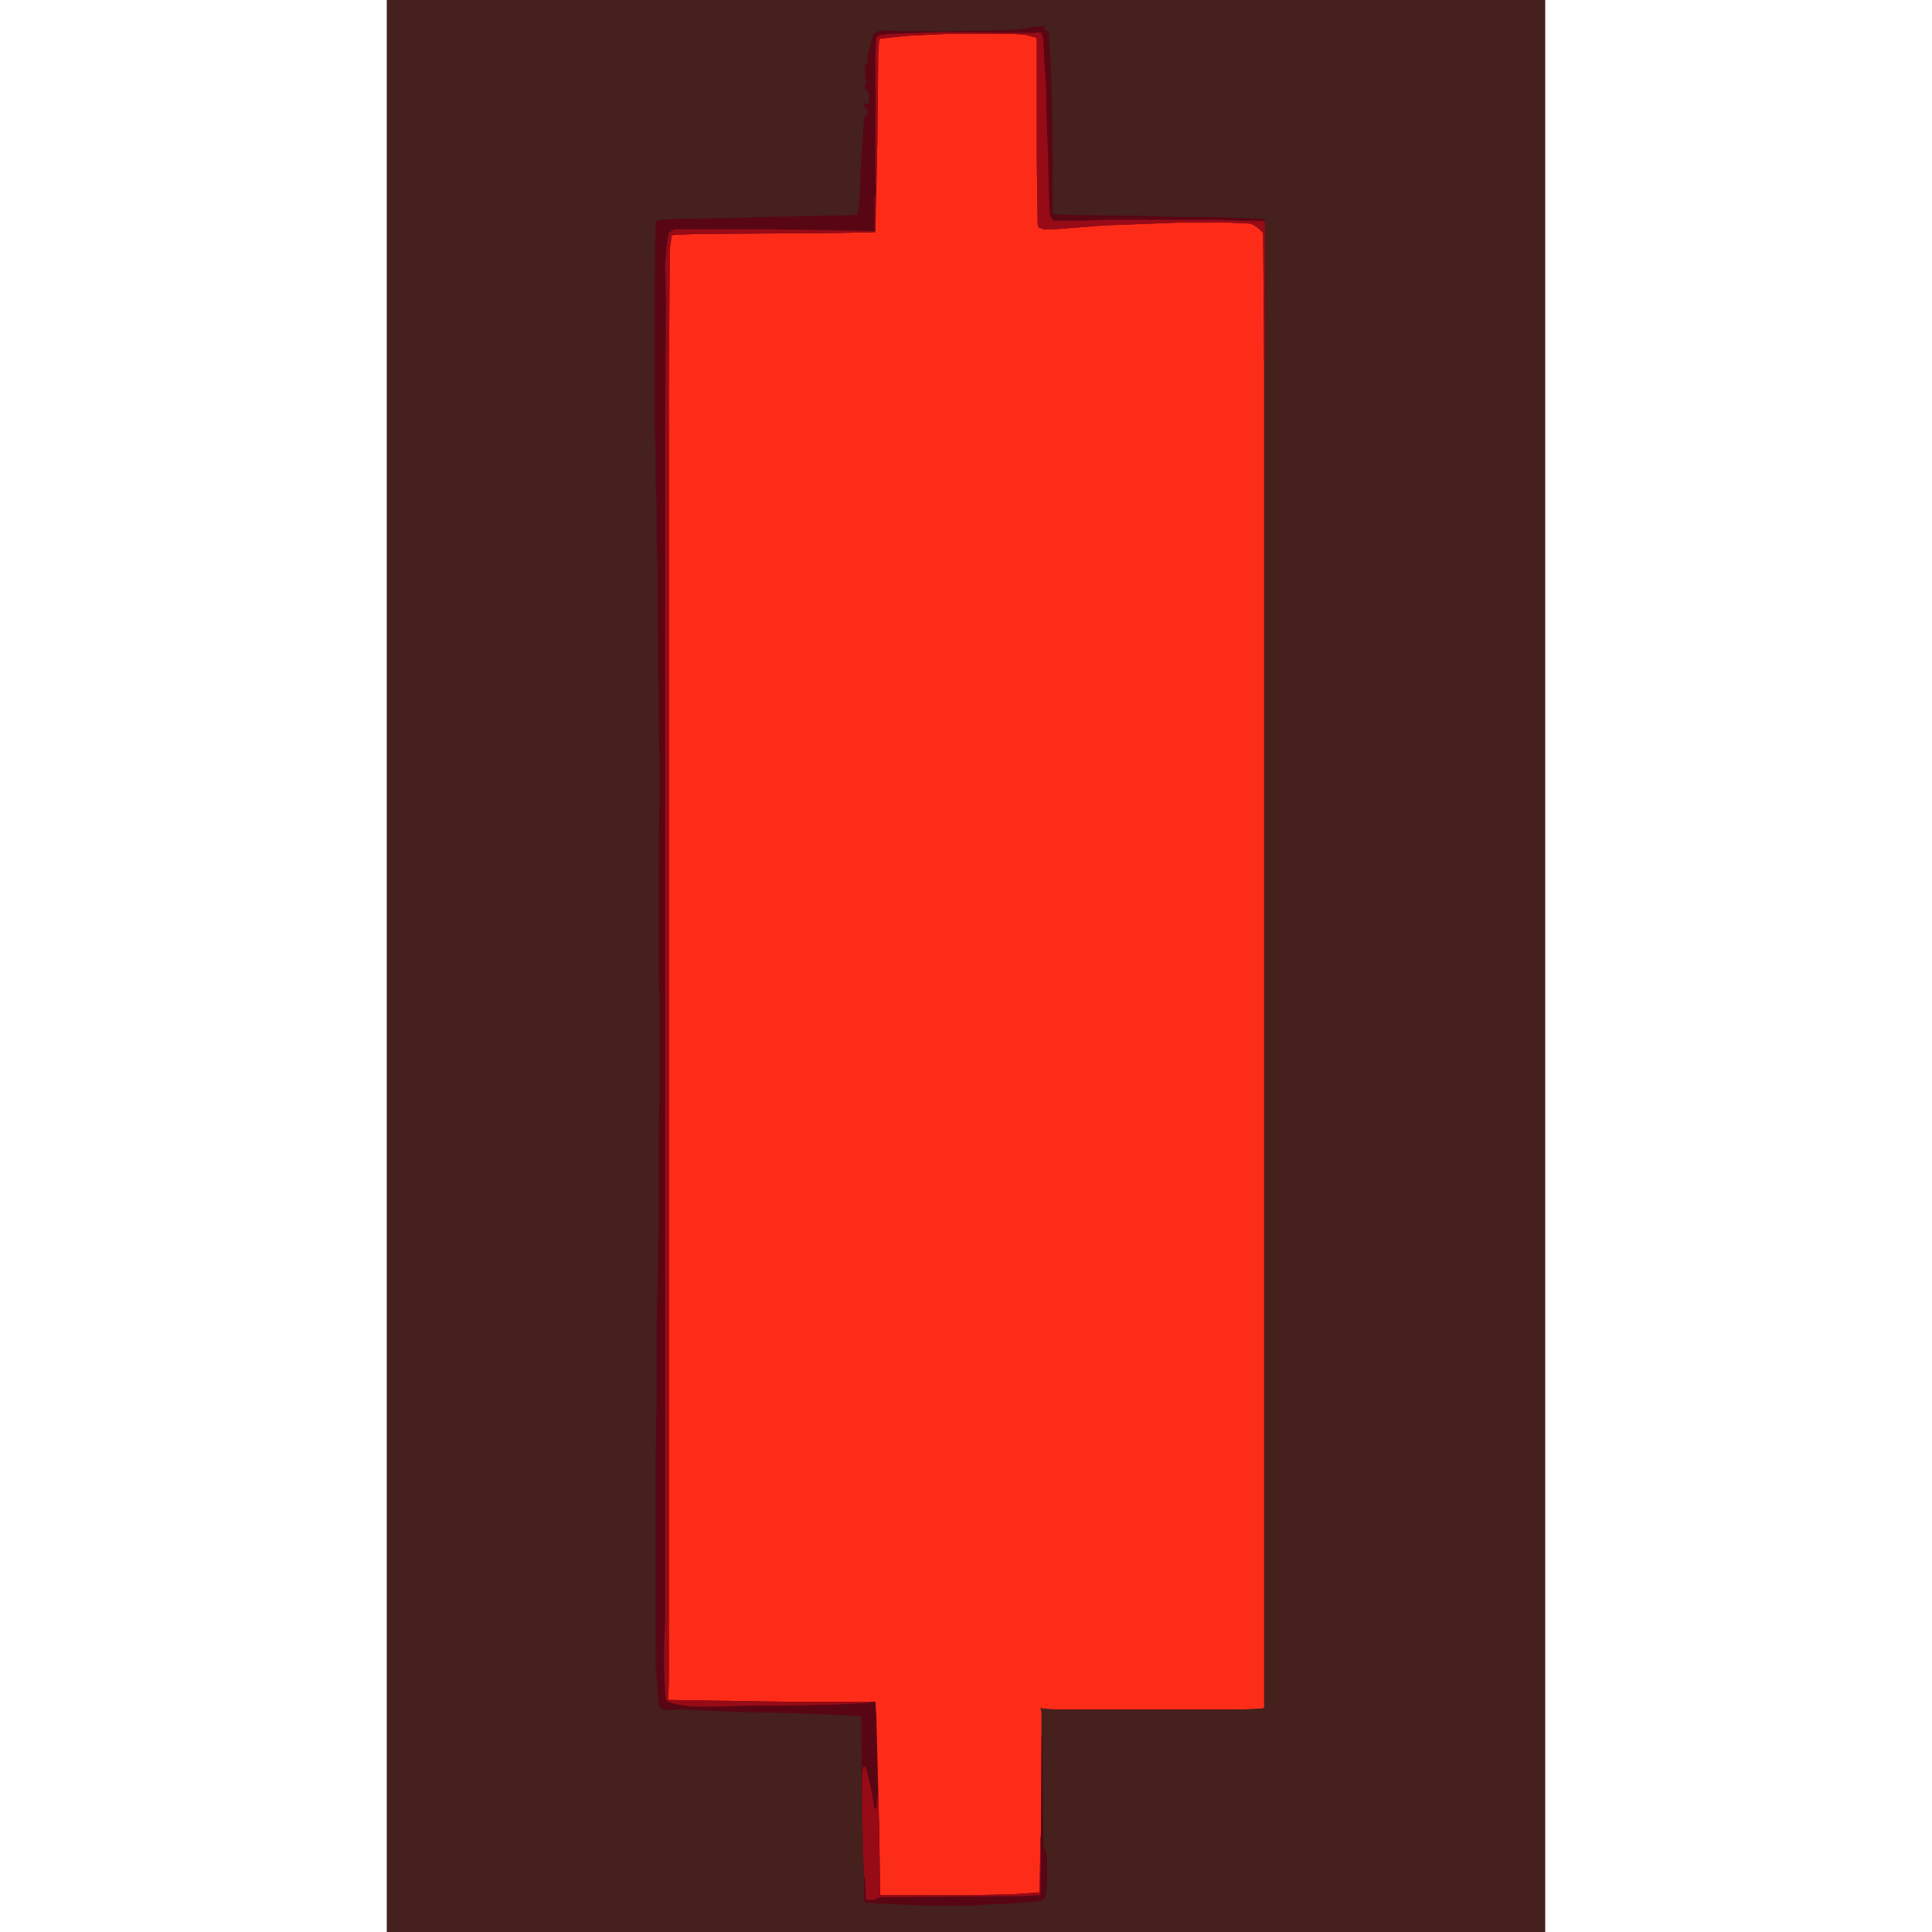
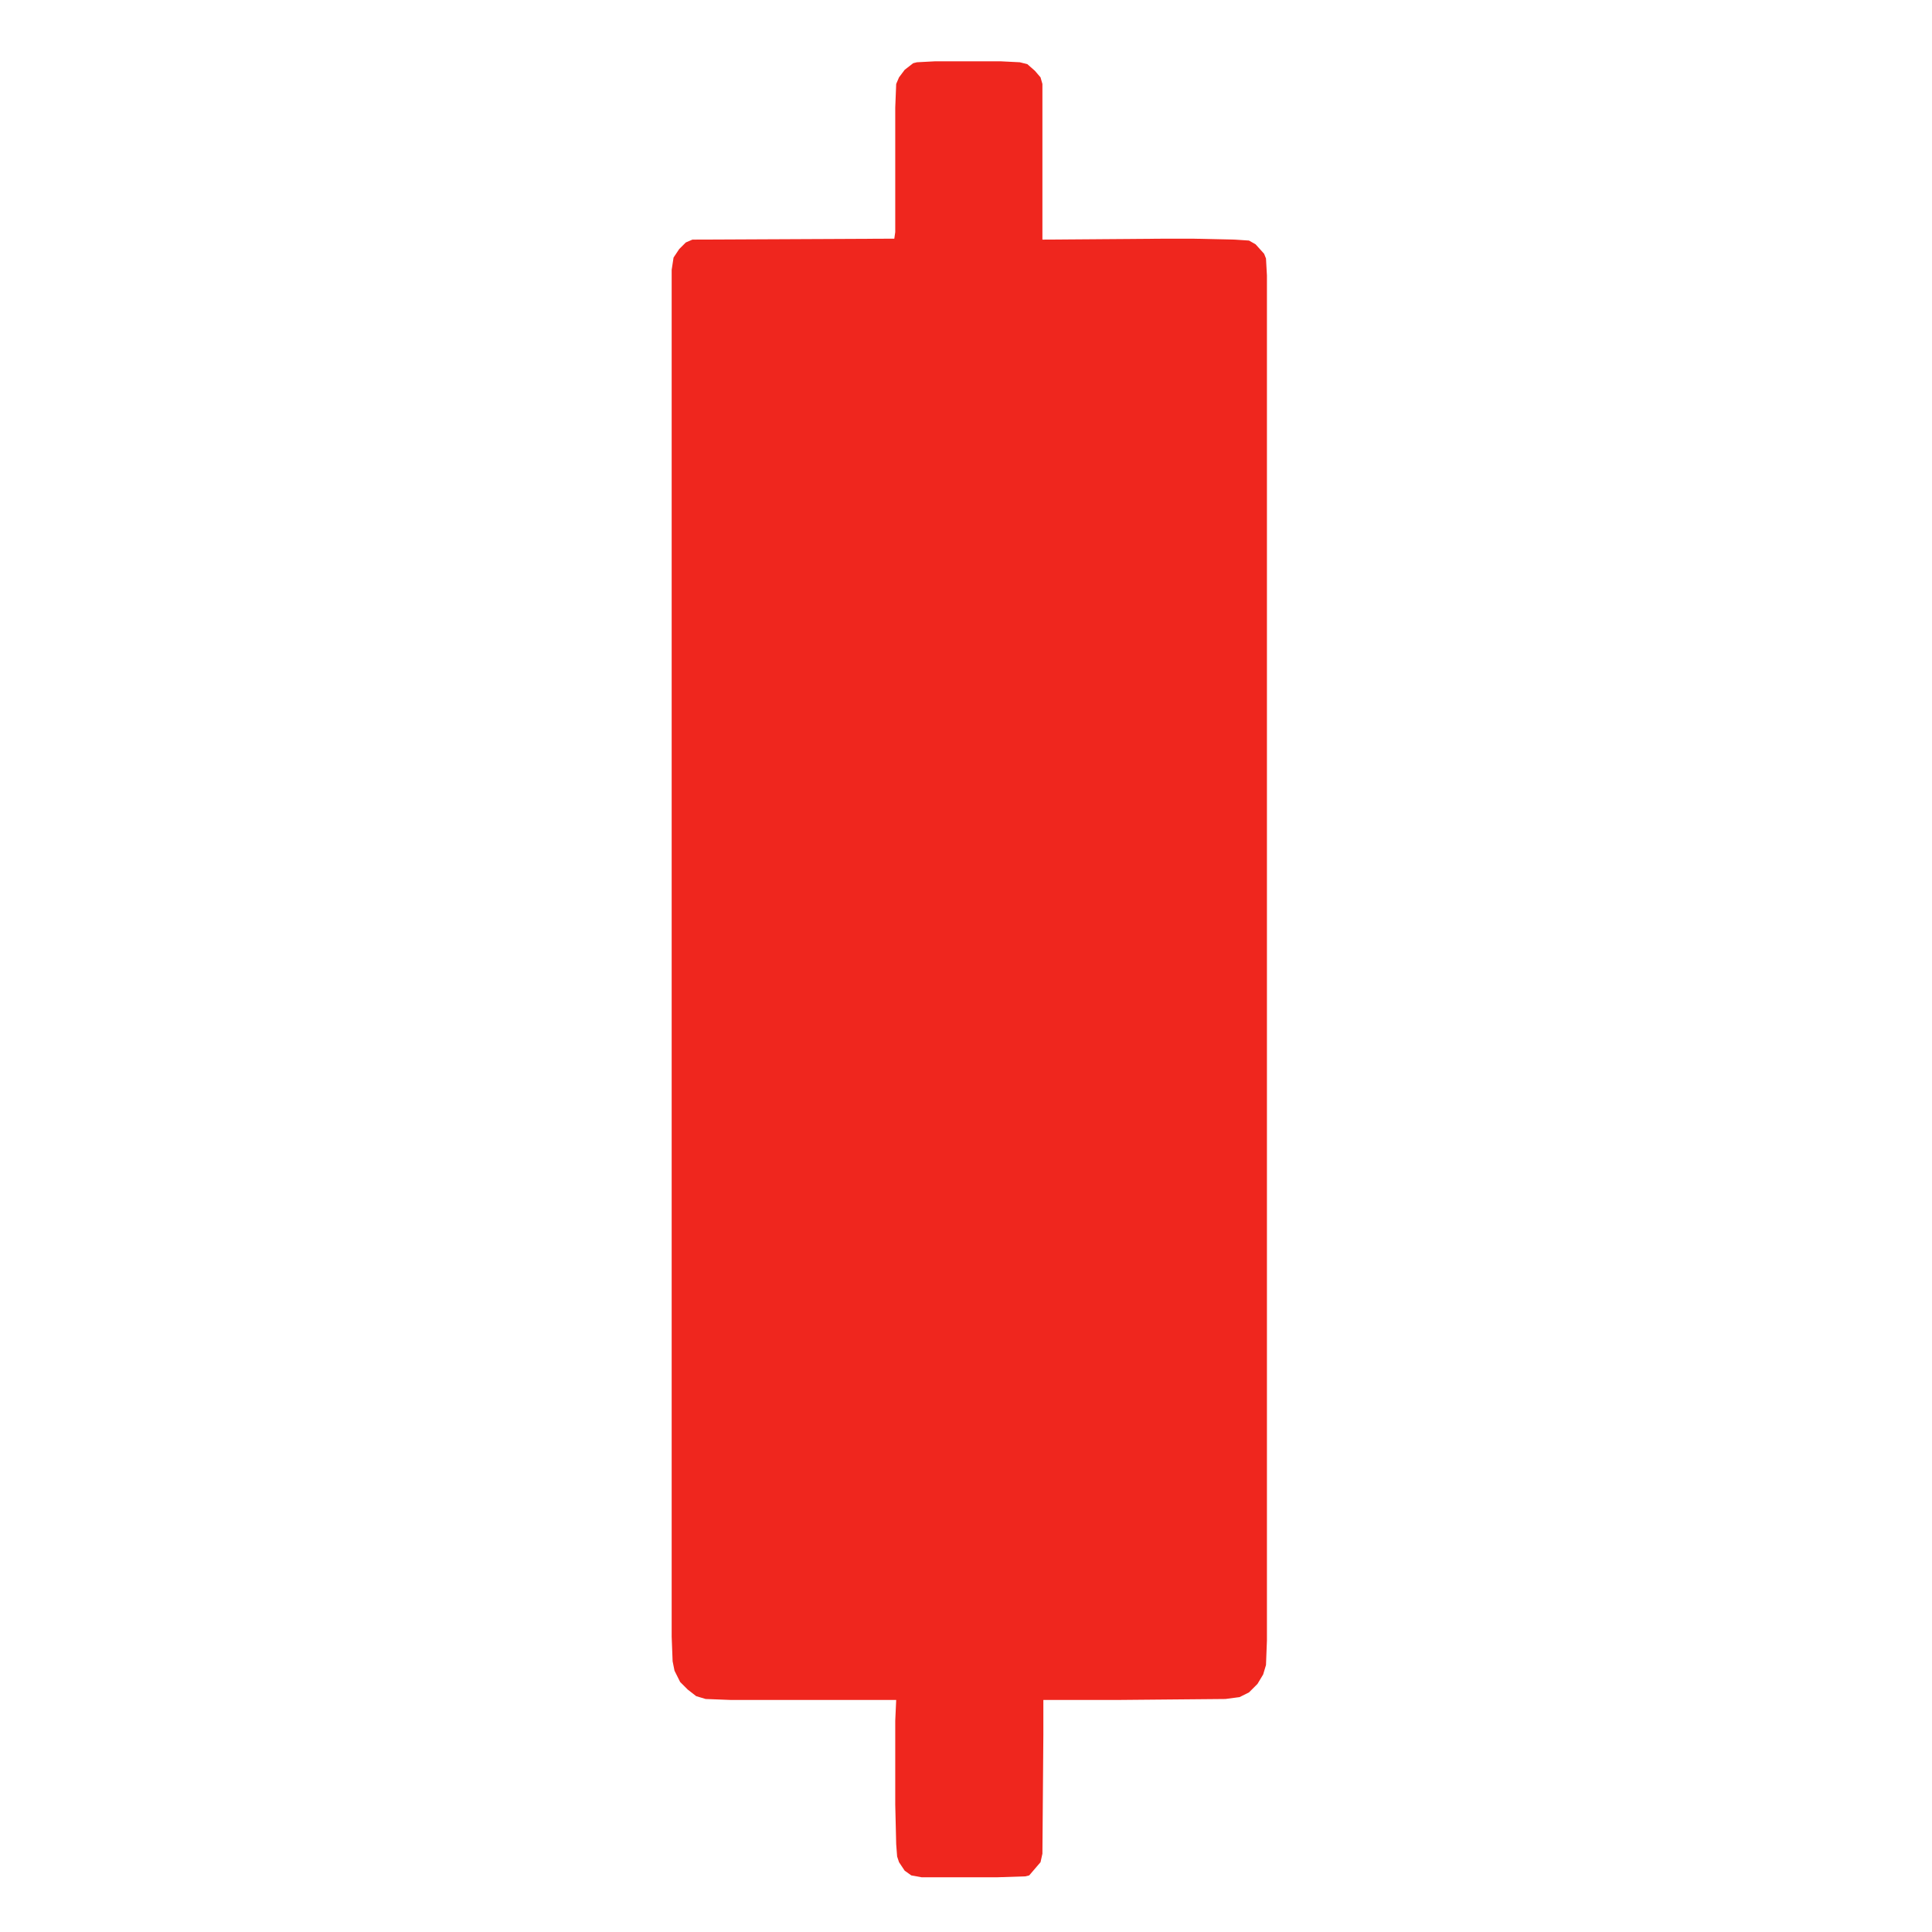
<svg xmlns="http://www.w3.org/2000/svg" version="1.1" viewBox="0 0 1228 2048" width="1280" height="1280">
-   <path transform="translate(0)" d="m0 0h1228v2048h-1228z" fill="#45201D" />
-   <path transform="translate(593,35)" d="m0 0h72l16 2 6 2 2 1 1 15v112l1 74 8 1h10l50-4 81-3h63l12 1 6 3 8 6 1 2v1563l-2 1-20 1h-200l-13-1-2-1 1 6v131l-1 51-1 8-2 1-28 2-47 1h-85l-7-1-1-10-1-60-3-119v-16l-30 1h-60l-121-2-9-1v-1393l1-145 2-14 3-2 27-1 147-1h40v-49l1-46 1-96 1-13 2-2 28-3z" fill="#FD2C19" />
-   <path transform="translate(524,32)" d="m0 0 23 1 141 1 5-1 3 3 1 5 2 37 1 14v25l2 51 1 48 1 13 3 4h35l18-1h120l50 2 1 2v145h-1l-1-134-5-5-6-4-3-1-21-1h-55l-80 3-50 4h-13l-5-2-1-3-1-71v-127l-12-3-12-1h-72l-42 2-28 3-1 1-1 13-1 96-2 95-40 1-147 1-27 1-2 1-2 14-1 147v1373l-1 18 130 2h90l1 16 3 119 1 70h92l47-1 30-2 1-59h1v59l-1 3-7 1-13 1-150 1-7 3h-6l-2-1-1-3-2-42-1-48-1-101-2-1-69-3-56-1-69-3-11 1-6-2-2-6-2-29-1-9v-220l1-70v-75l1-41 1-63v-92l1-39v-113l-1-16v-126l1-59v-52l-1-40v-24l-1-90v-49l-1-23v-34l-1-34v-27l-1-26v-159l1-60 5-2 17-1 63-1 26-1 101-2 2-1 2-12 2-47 3-42 1-4 3-2-1-5-3-1v-5h2v2l3-1v-10l-2-5-2 1v-6l2-4-2-4v-14h2l1-10 3-13 3-9 5-3z" fill="#580614" />
-   <path transform="translate(517,208)" d="m0 0h1v38l-40 1-147 1-27 1-2 1-2 14-1 147v1373l-1 18 130 2h85v1l-40 2-57 1h-30l-29 1h-34l-14-2-11-3-2-2-1-8-1-24v-27l1-23v-1262l1-134-1-43 2-23 2-11 4-3 3-1h93l73 1 45 1z" fill="#970B16" />
-   <path transform="translate(689,33)" d="m0 0 5 1 2 2 1 5 2 37 1 14v25l2 51 1 48 1 13 3 4h35l18-1h120l50 2 1 2v145h-1l-1-134-5-5-6-4-3-1-21-1h-55l-80 3-50 4h-13l-5-2-1-3-1-71v-127l-12-3-12-1h-72l-42 2-28 3-1 1-1 13-1 96-1 46h-1v-140l1-18 4-2 8-1 58-2h99z" fill="#970B16" />
-   <path transform="translate(506,1872)" d="m0 0 2 2 5 20 3 17 1 6h2l1-14h1l1 36 1 70h92l47-1 30-2 1-59h1v59l-1 3-7 1-13 1-150 1-7 3h-6l-2-1-1-3-2-42-1-48v-40l1-8z" fill="#970B16" />
-   <path transform="translate(689,28)" d="m0 0h8l1 4 3 1 1 3 2 33 2 74v84l26 1 82 1 26 1h35l55 2 1 4-1-2h-23l-27-1h-120l-23 1h-30l-4-5-1-17-1-46-2-52v-22l-2-28-1-23-2-6-5-1-1 1-93-1v-1l60-1 15-1z" fill="#580614" />
-   <path transform="translate(694,1841)" d="m0 0h1l1 116 4 9v30l-2 16-5 3-5 1-30 2-25 1-11 1h-54l-61-3-1-3v-24h1l1 24h8l7-3 150-1 20-1z" fill="#590614" />
+   <path transform="translate(581,65)" d="m0 0h70l20 1 8 2 8 7 6 7 2 7v165l132-1h27l45 1 15 1 7 4 9 10 2 5 1 18v1447l-1 26-3 10-6 10-9 9-10 5-15 2-111 1h-82v37l-1 126-2 9-12 14-4 1-30 1h-80l-11-2-7-5-6-9-2-6-1-13-1-42v-89l1-22h-176l-26-1-10-3-9-7-8-8-6-12-2-10-1-26v-1449l2-13 6-9 7-7 7-3 214-1 1-7v-132l1-25 3-7 6-8 9-7 4-1z" fill="#EF261E" />
</svg>
